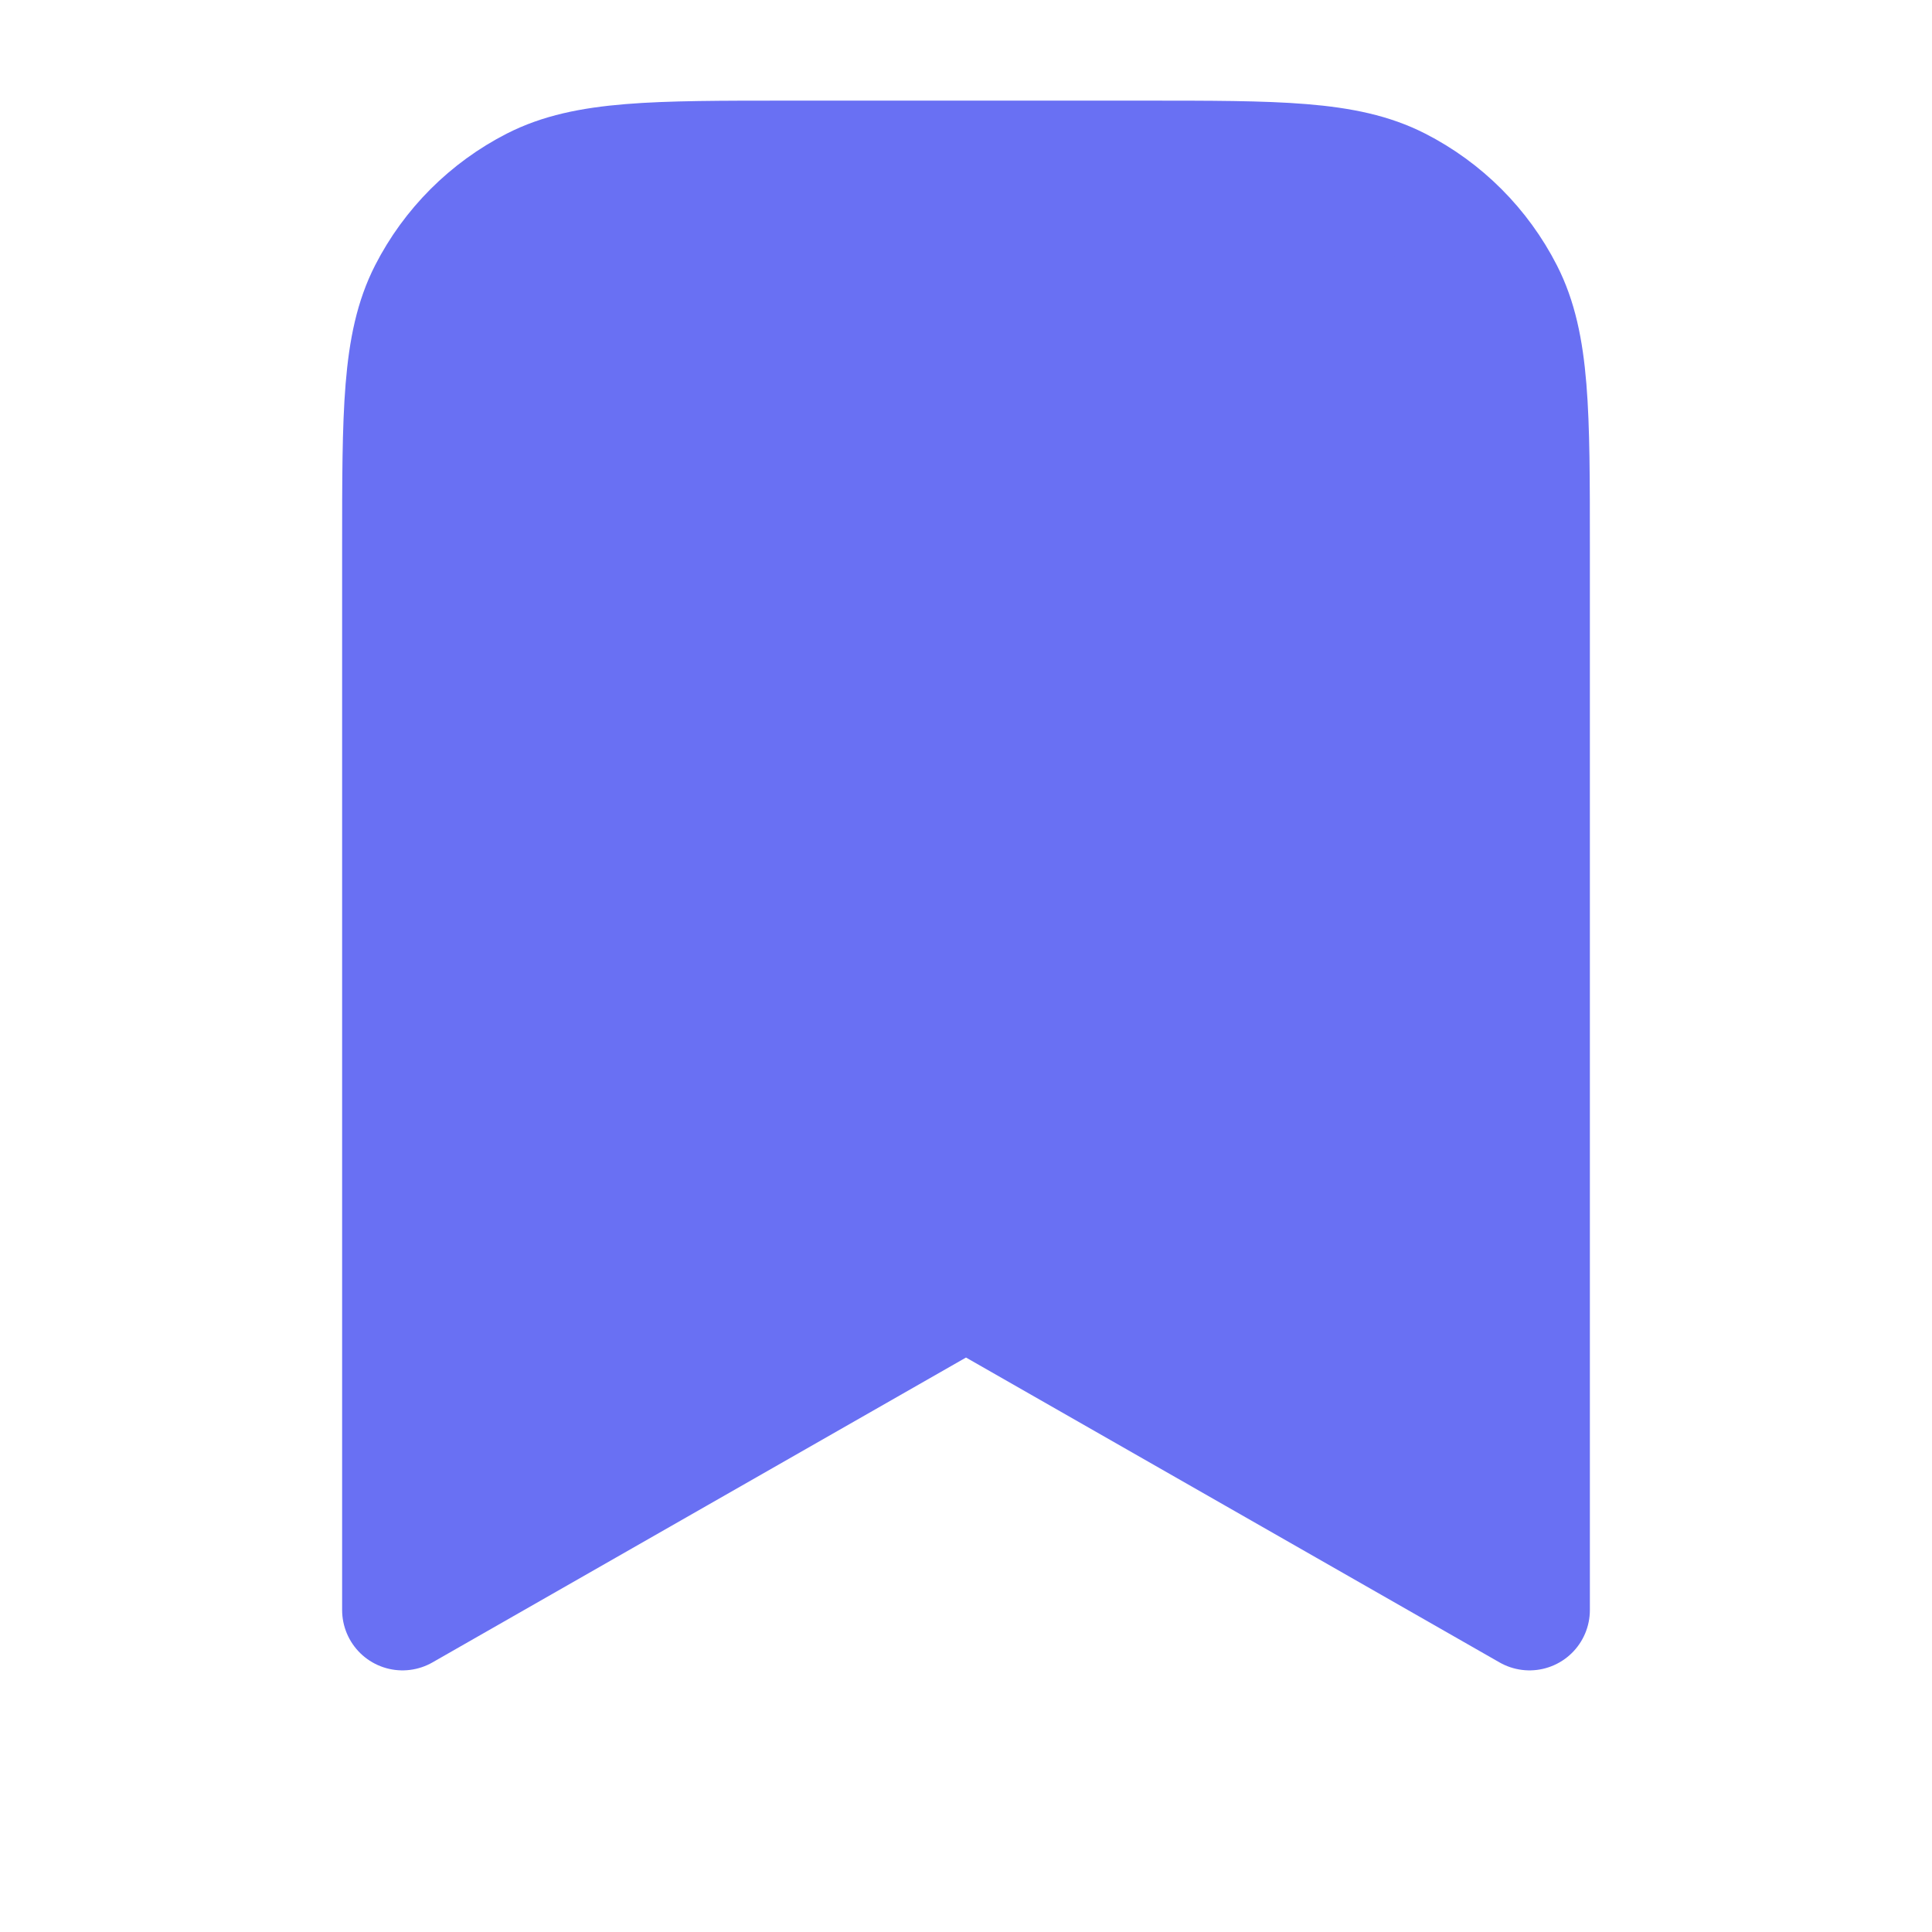
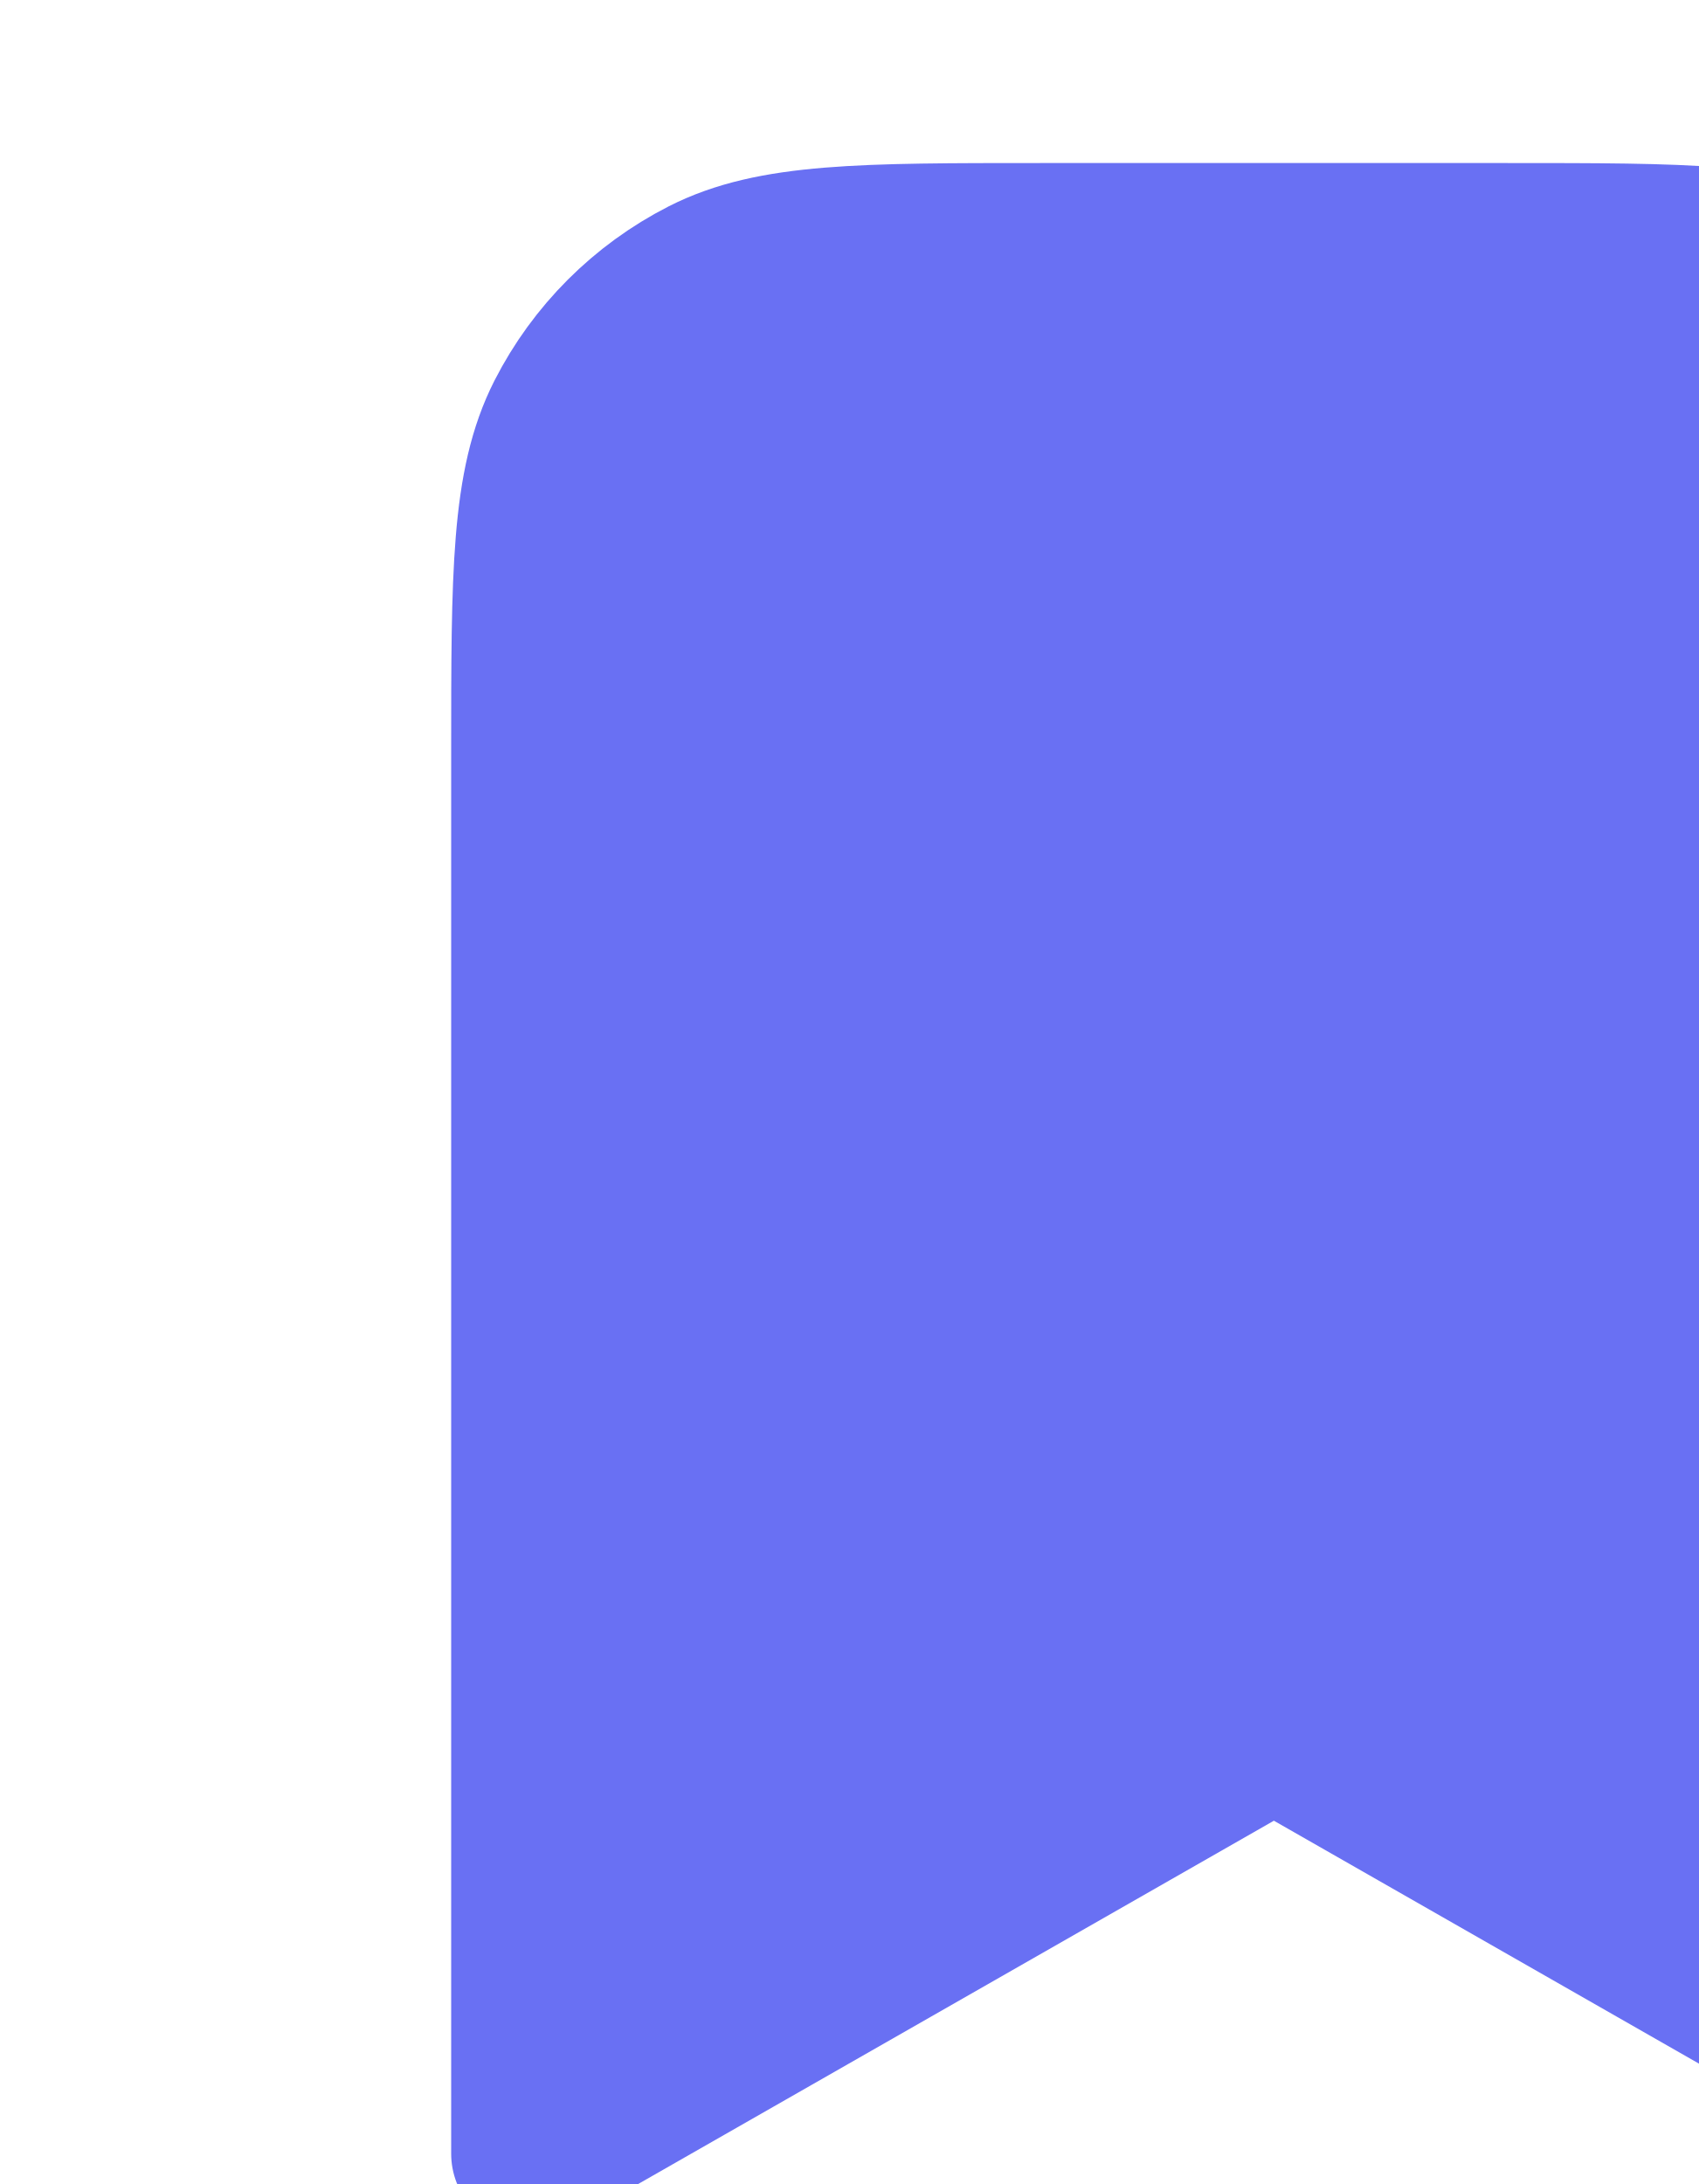
- <svg xmlns="http://www.w3.org/2000/svg" width="24" height="24" viewBox="0 0 24 24" fill="none">
+ <svg xmlns="http://www.w3.org/2000/svg" width="14" height="18" viewBox="0 0 16 20" fill="none">
  <path d="M5 6.8C5 5.12 5 4.28 5.327 3.638C5.615 3.074 6.074 2.615 6.638 2.327C7.28 2 8.12 2 9.8 2H14.2C15.88 2 16.72 2 17.362 2.327C17.927 2.615 18.385 3.074 18.673 3.638C19 4.28 19 5.12 19 6.8V20L12 16L5 20V6.8Z" fill="#6970F3" stroke="#6970F3" stroke-width="1.5" stroke-linecap="round" stroke-linejoin="round" />
</svg>
